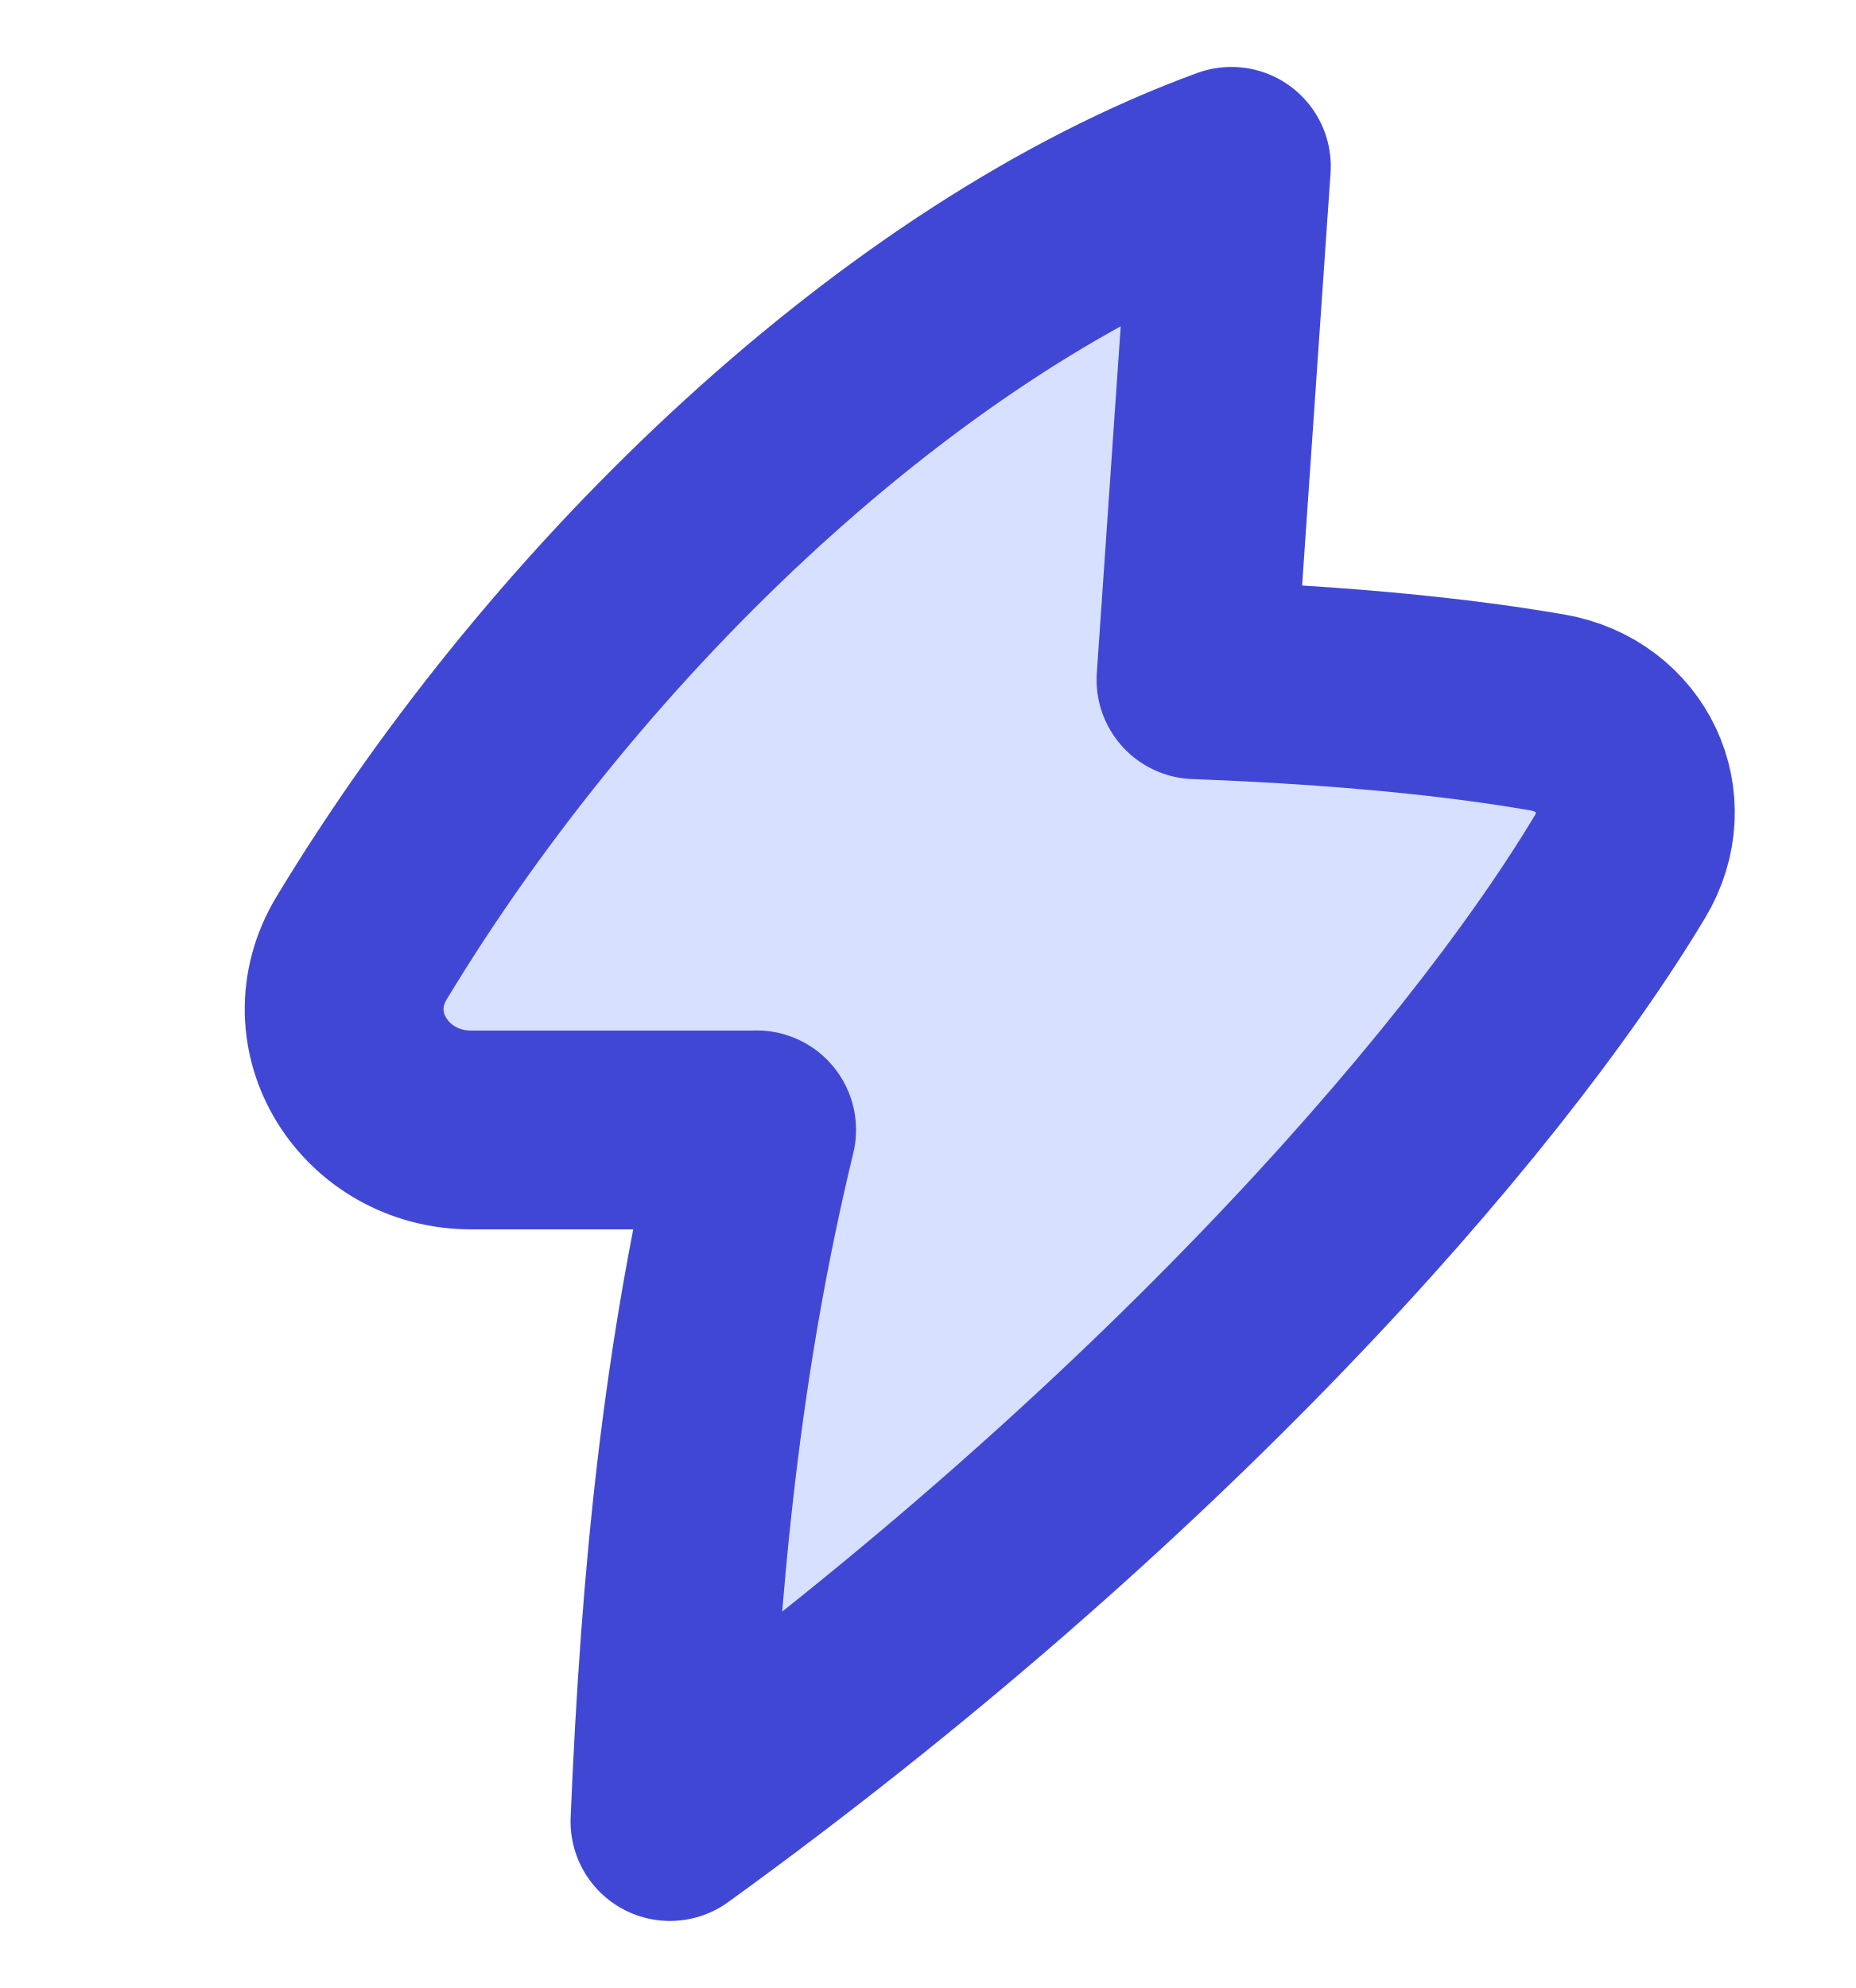
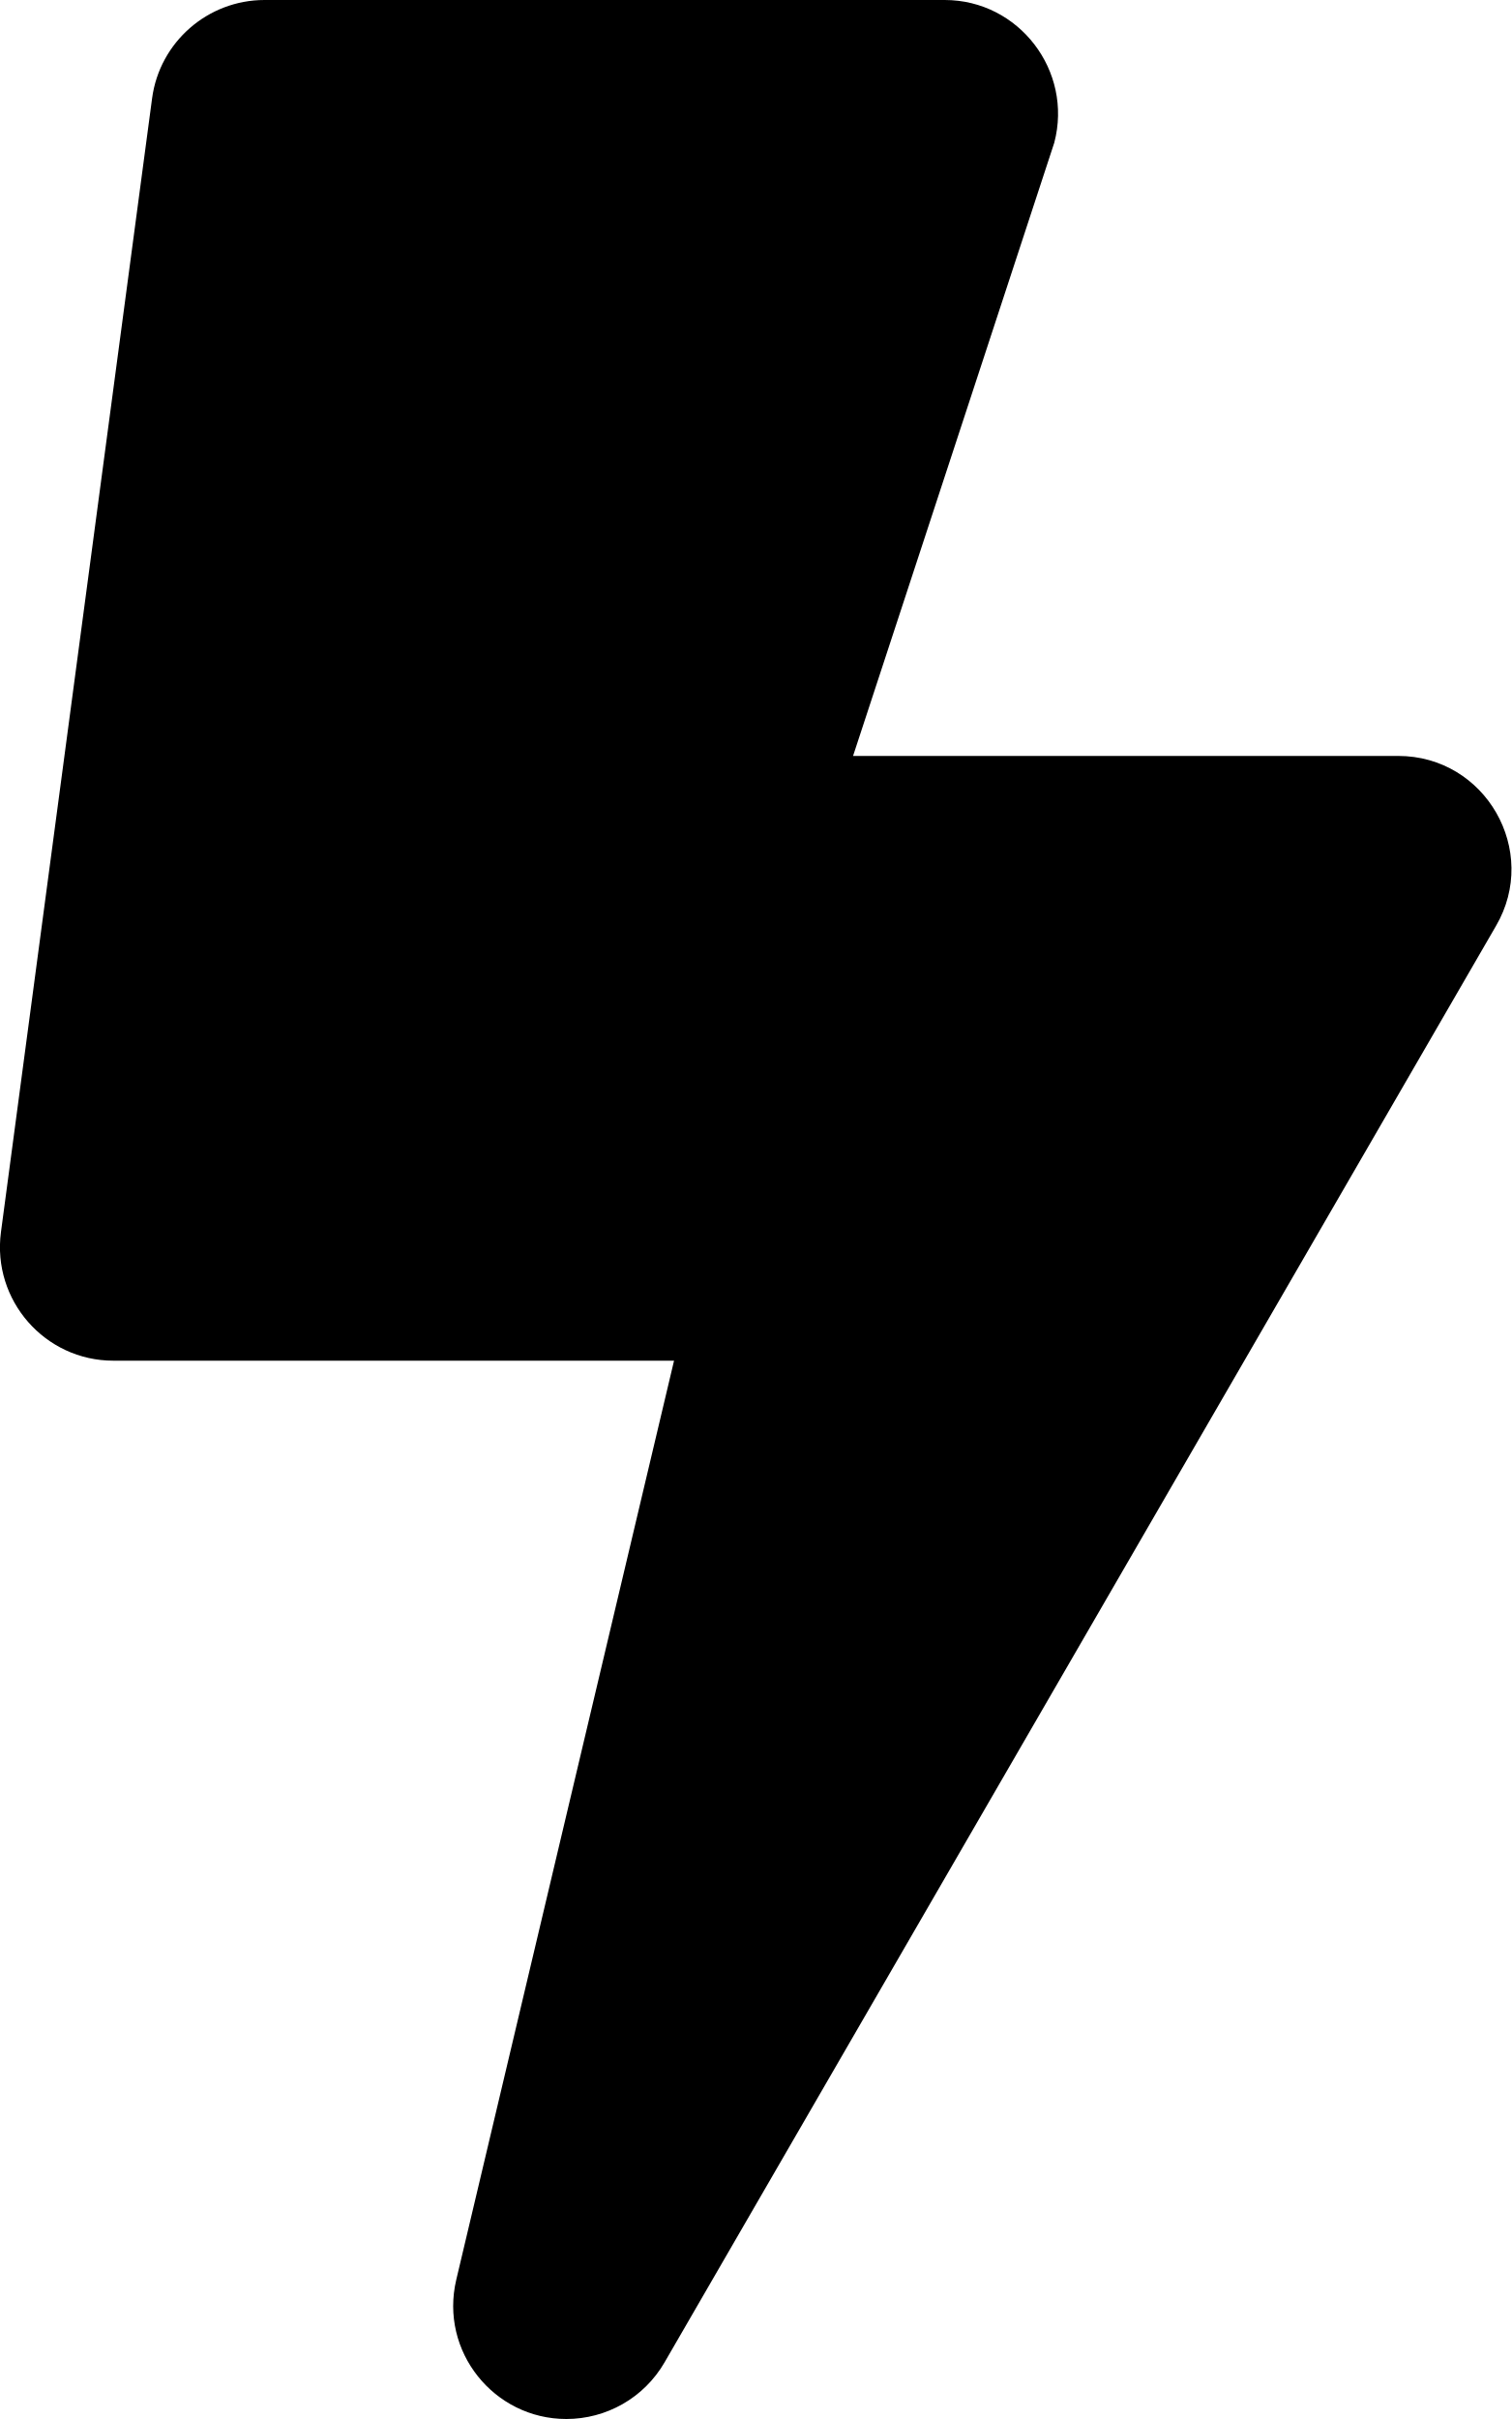
- <svg xmlns="http://www.w3.org/2000/svg" fill="none" height="15" viewBox="0 0 14 15" width="14">
-   <path d="m5.709 8.526h-2.153c-.728 0-1.204-.75-.827-1.374 1.568-2.593 4.105-4.999 6.562-5.897l-.267 3.874c.893.033 1.843.106 2.653.247.558.097.837.679.545 1.165-1.064 1.771-3.562 4.595-7.167 7.203.077-1.841.24-3.507.654-5.219z" fill="#d7e0ff" stroke="#4147d5" stroke-linecap="round" stroke-linejoin="round" stroke-width="1.5" />
+ <svg xmlns="http://www.w3.org/2000/svg" viewBox="0 0 320 512">
+   <path d="m296 160h-115.4l42.6-129.8c4-15.2-7.5-30.2-23.2-30.2h-144c-12 0-22.2 8.9-23.8 20.8l-32 240c-1.9 14.4 9.3 27.2 23.8 27.2h118.7l-46.1 194.5c-3.6 15.2 8 29.5 23.3 29.5 8.4 0 16.4-4.4 20.8-12l176-304c9.3-15.9-2.2-36-20.7-36z" />
</svg>
